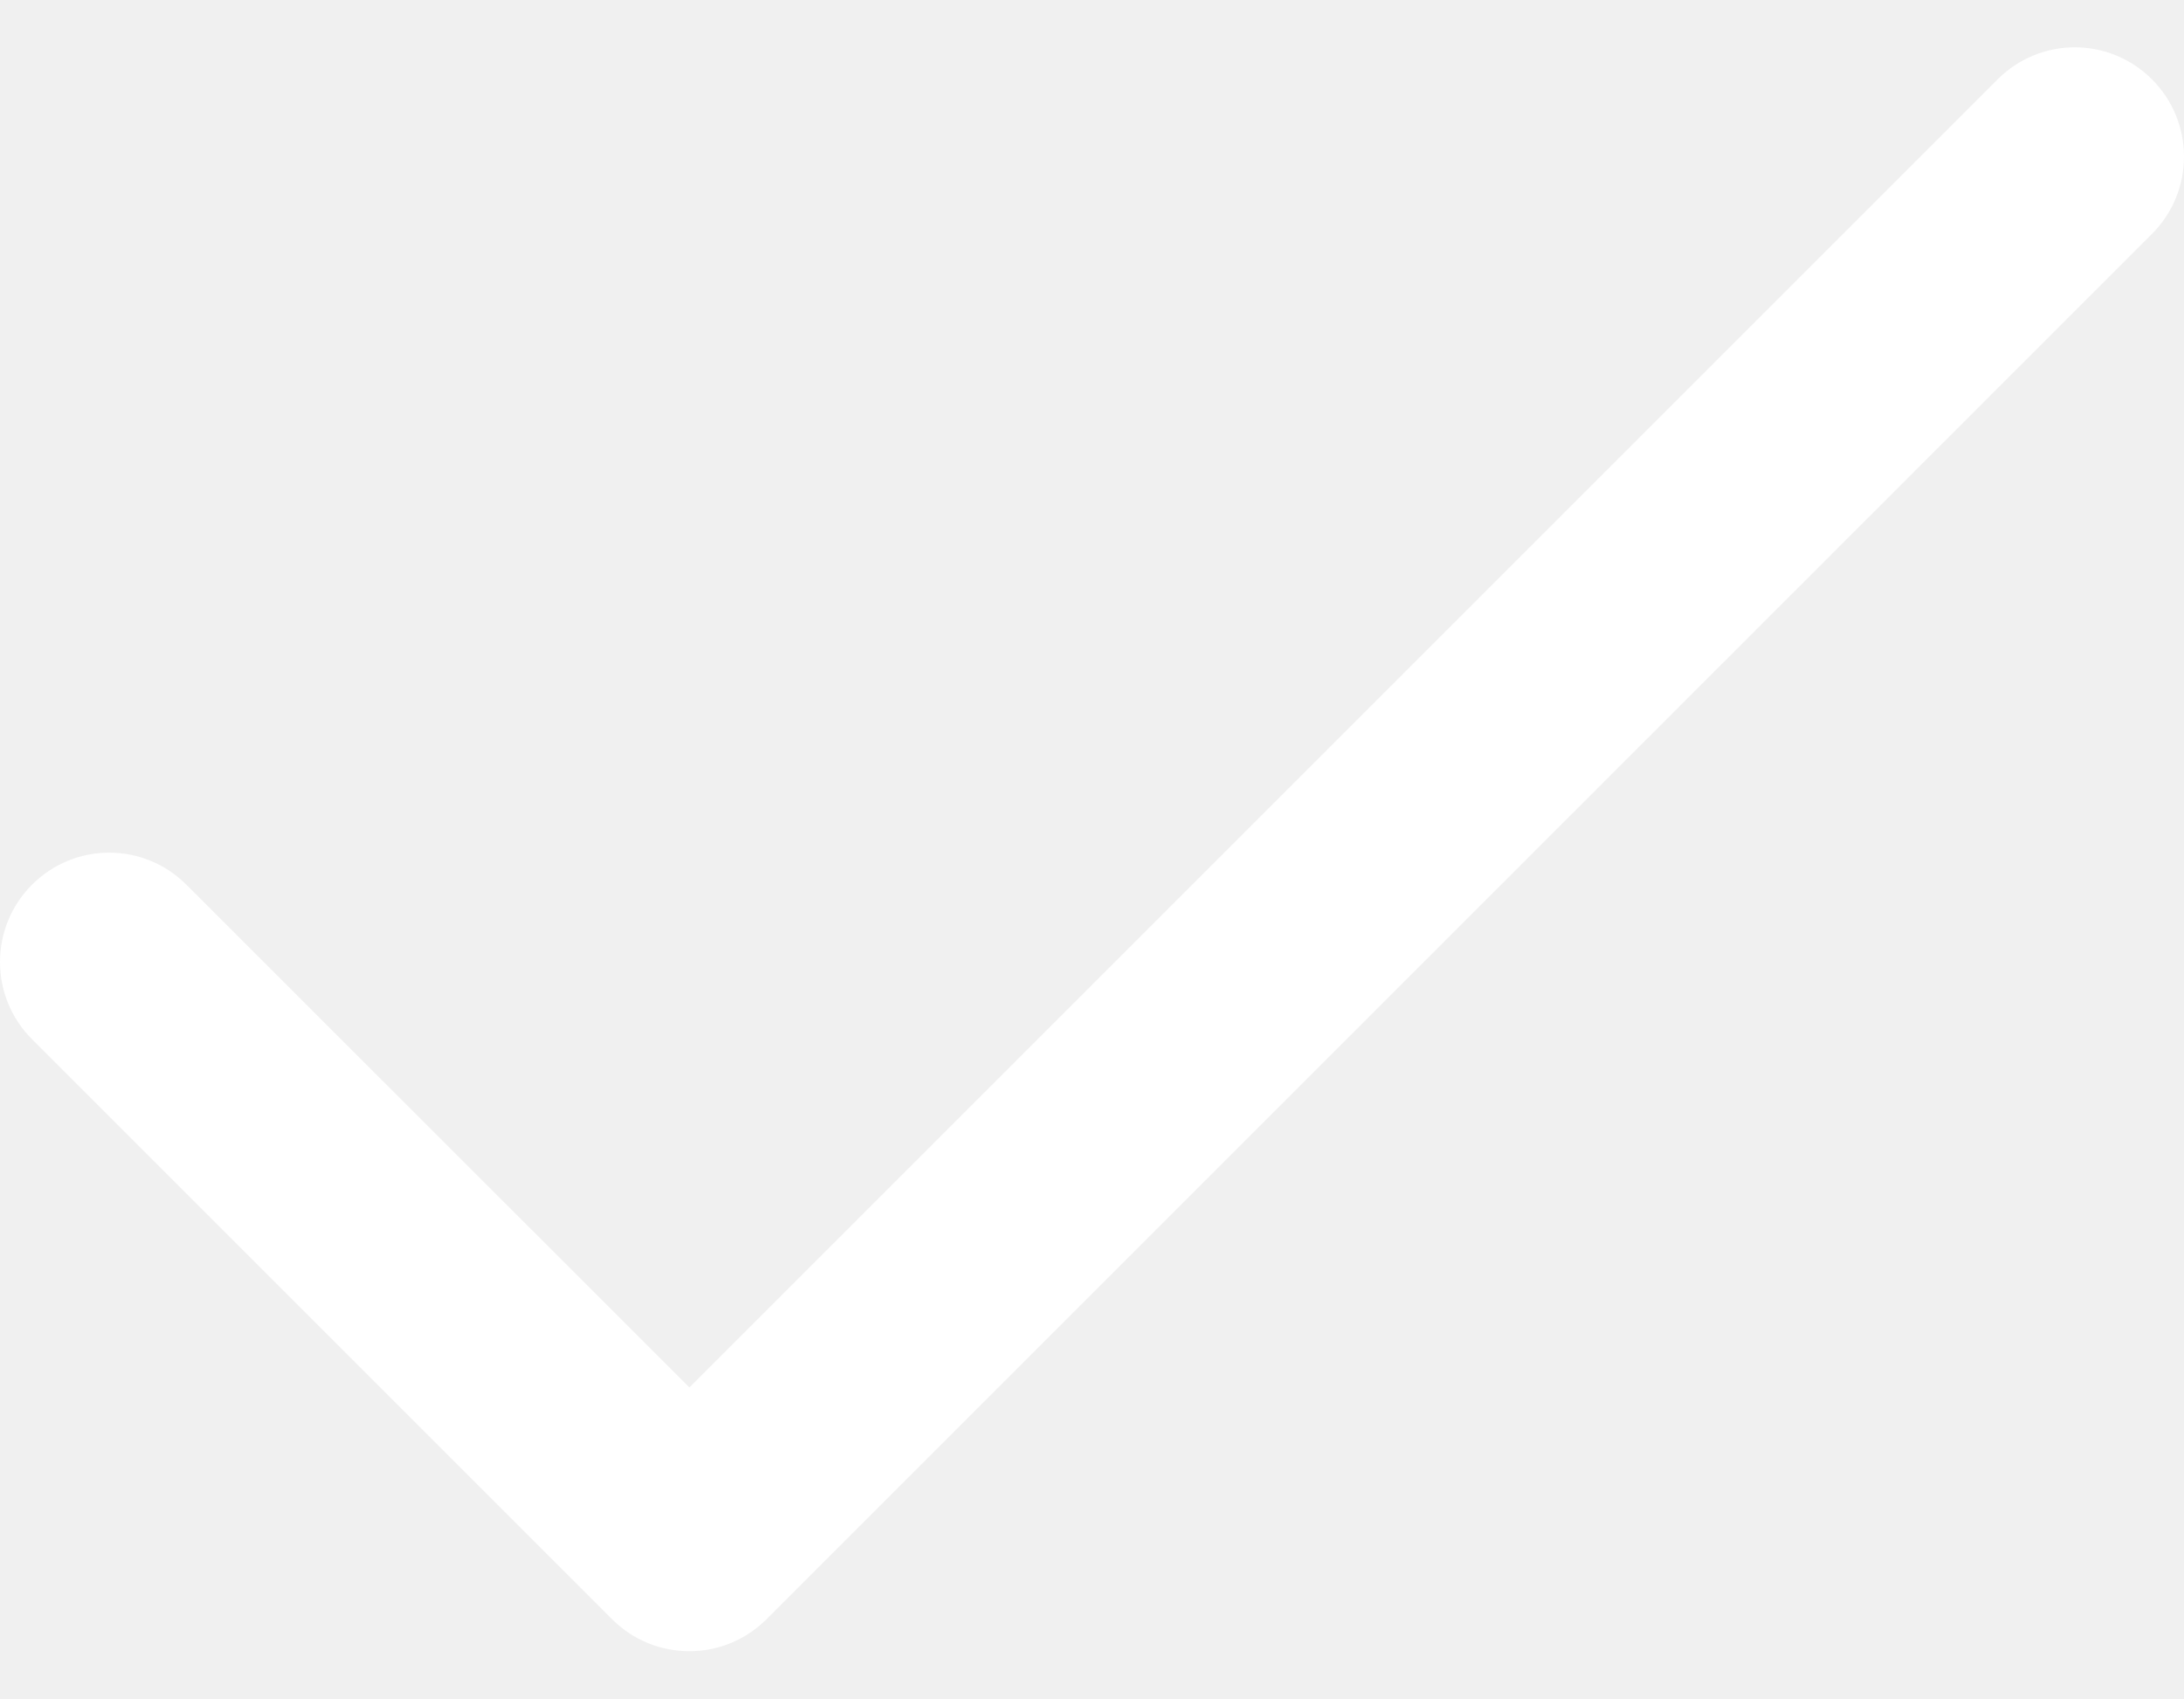
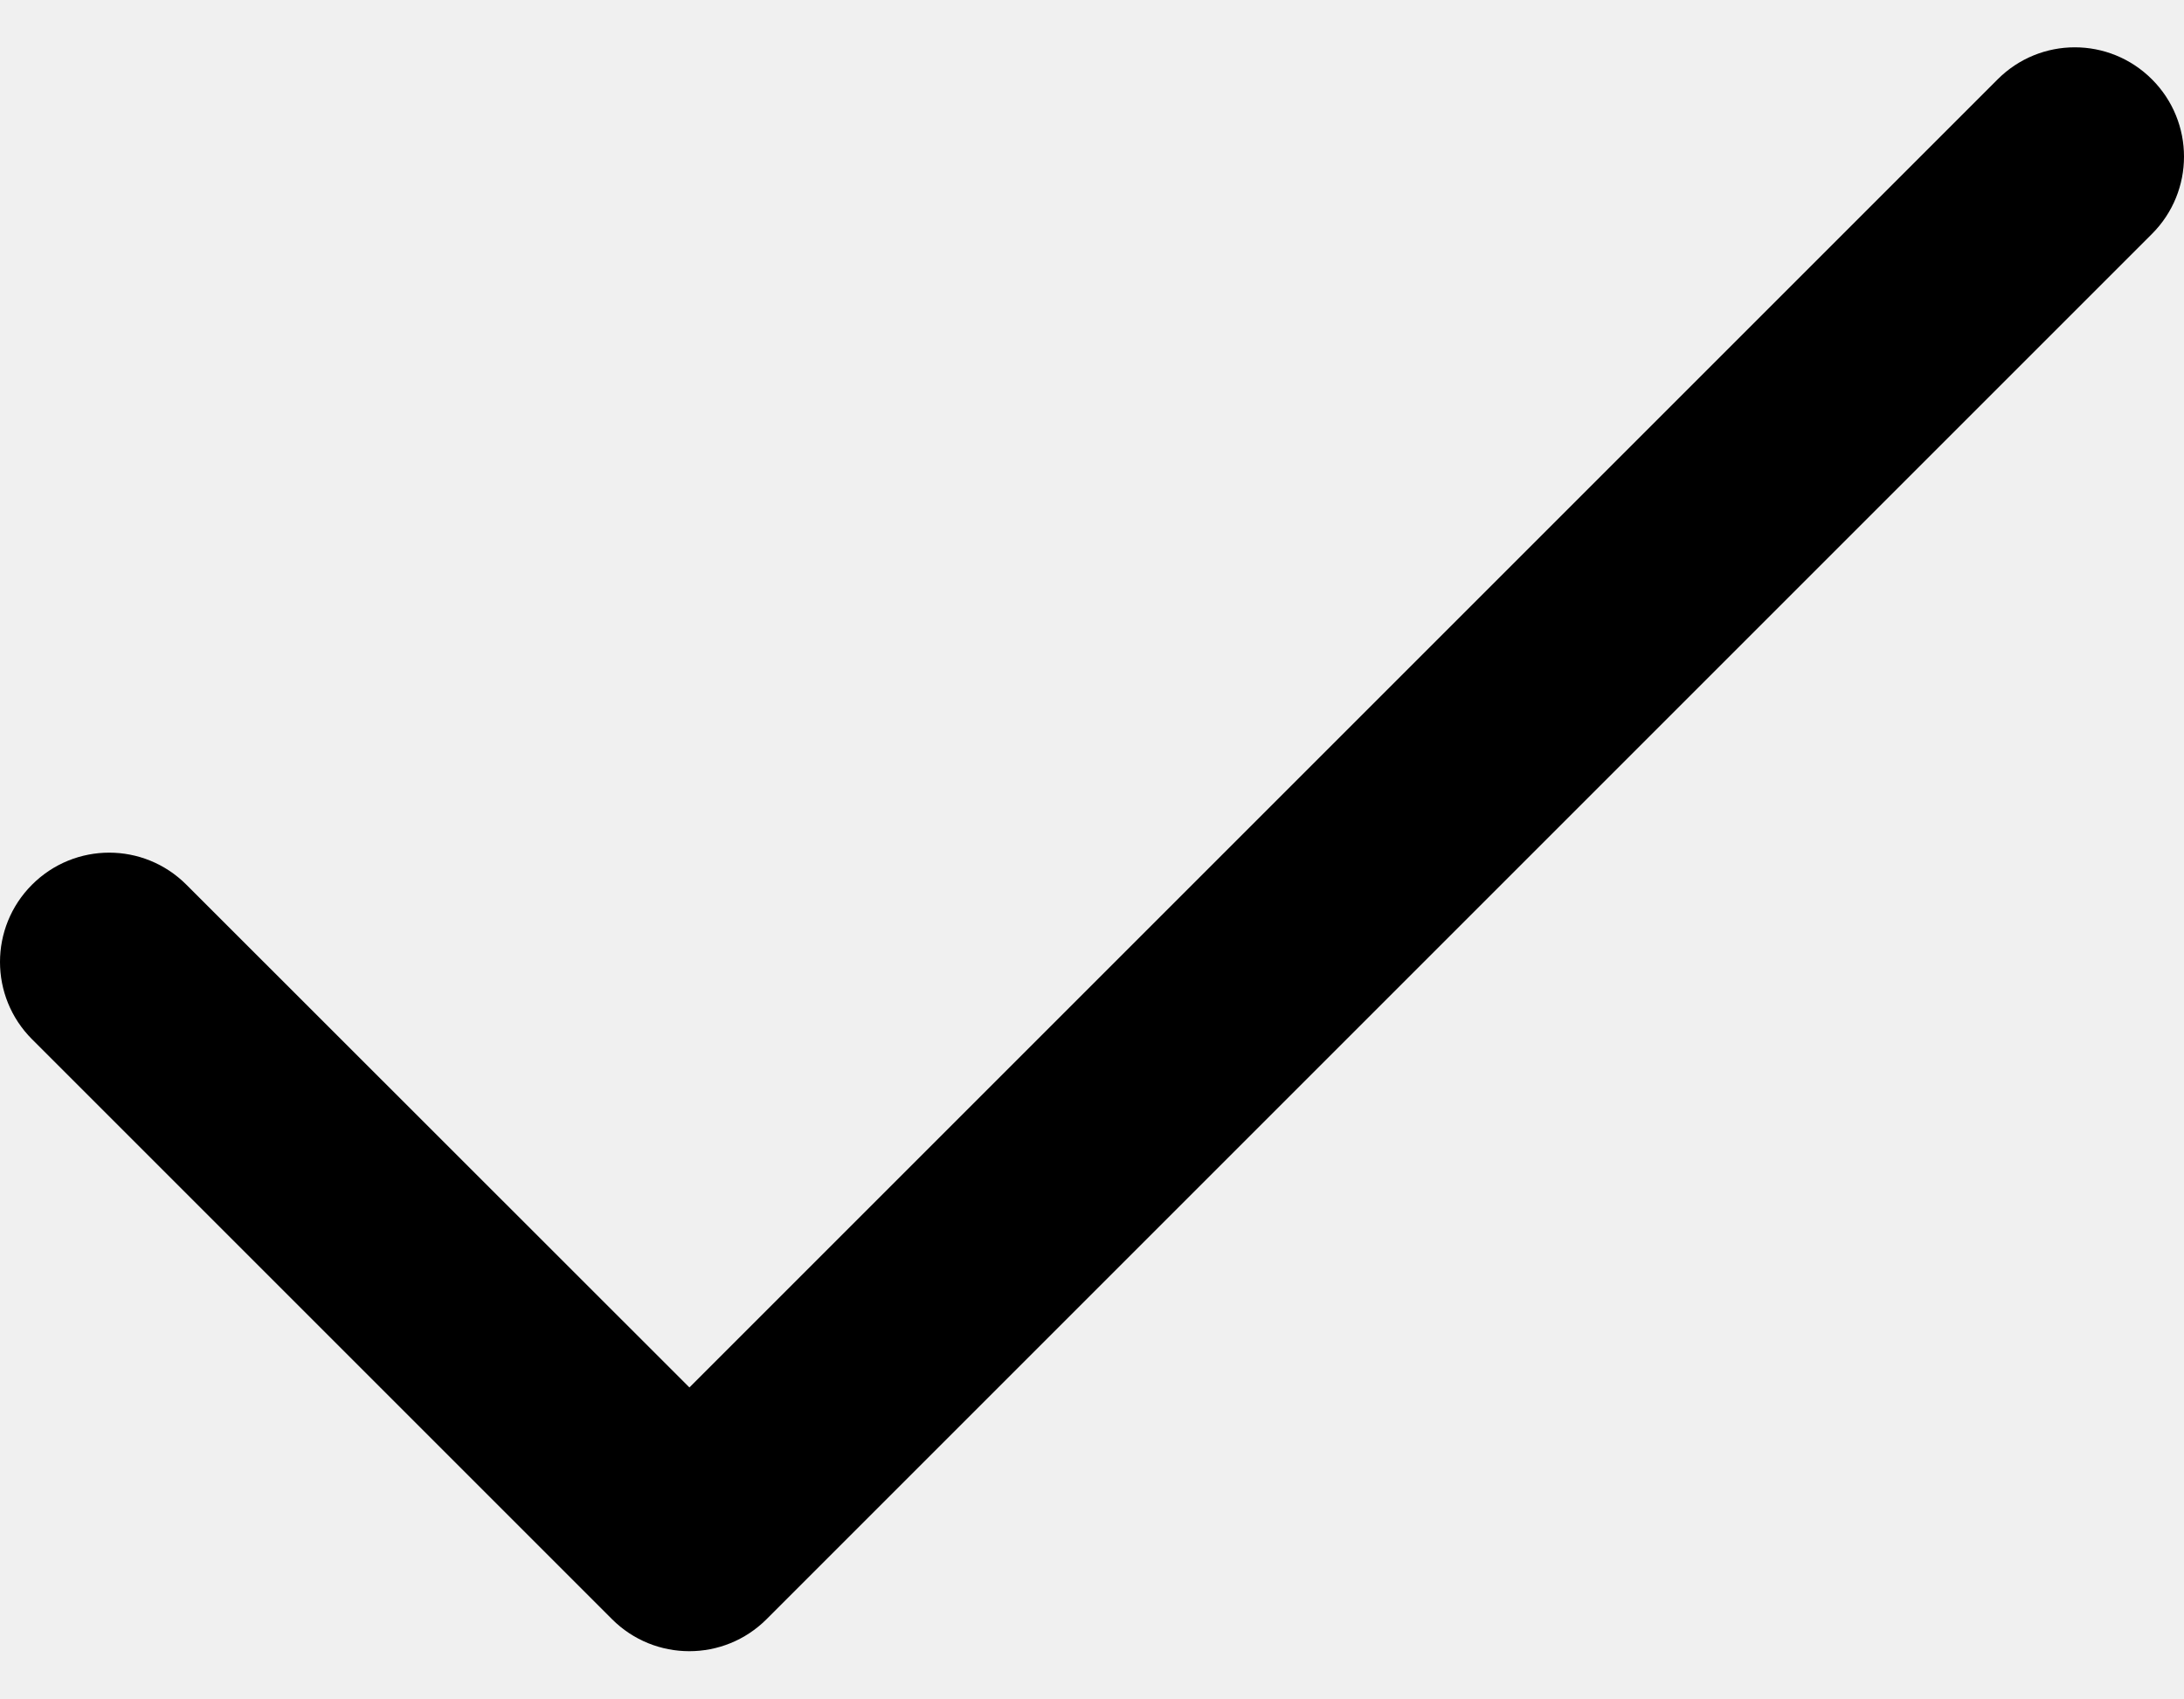
<svg xmlns="http://www.w3.org/2000/svg" width="9" height="7" viewBox="0 0 9 7" fill="none">
-   <path d="M8.868 0.327C8.692 0.151 8.408 0.151 8.232 0.327L2.841 5.718L0.768 3.646C0.592 3.47 0.308 3.47 0.132 3.646C-0.044 3.822 -0.044 4.107 0.132 4.283L2.522 6.673C2.698 6.849 2.983 6.849 3.159 6.673L8.868 0.964C9.044 0.788 9.044 0.503 8.868 0.327Z" fill="white" />
+   <path d="M8.868 0.327C8.692 0.151 8.408 0.151 8.232 0.327L2.841 5.718L0.768 3.646C0.592 3.47 0.308 3.47 0.132 3.646C-0.044 3.822 -0.044 4.107 0.132 4.283L2.522 6.673C2.698 6.849 2.983 6.849 3.159 6.673L8.868 0.964C9.044 0.788 9.044 0.503 8.868 0.327Z" fill="currentColor" />
</svg>
